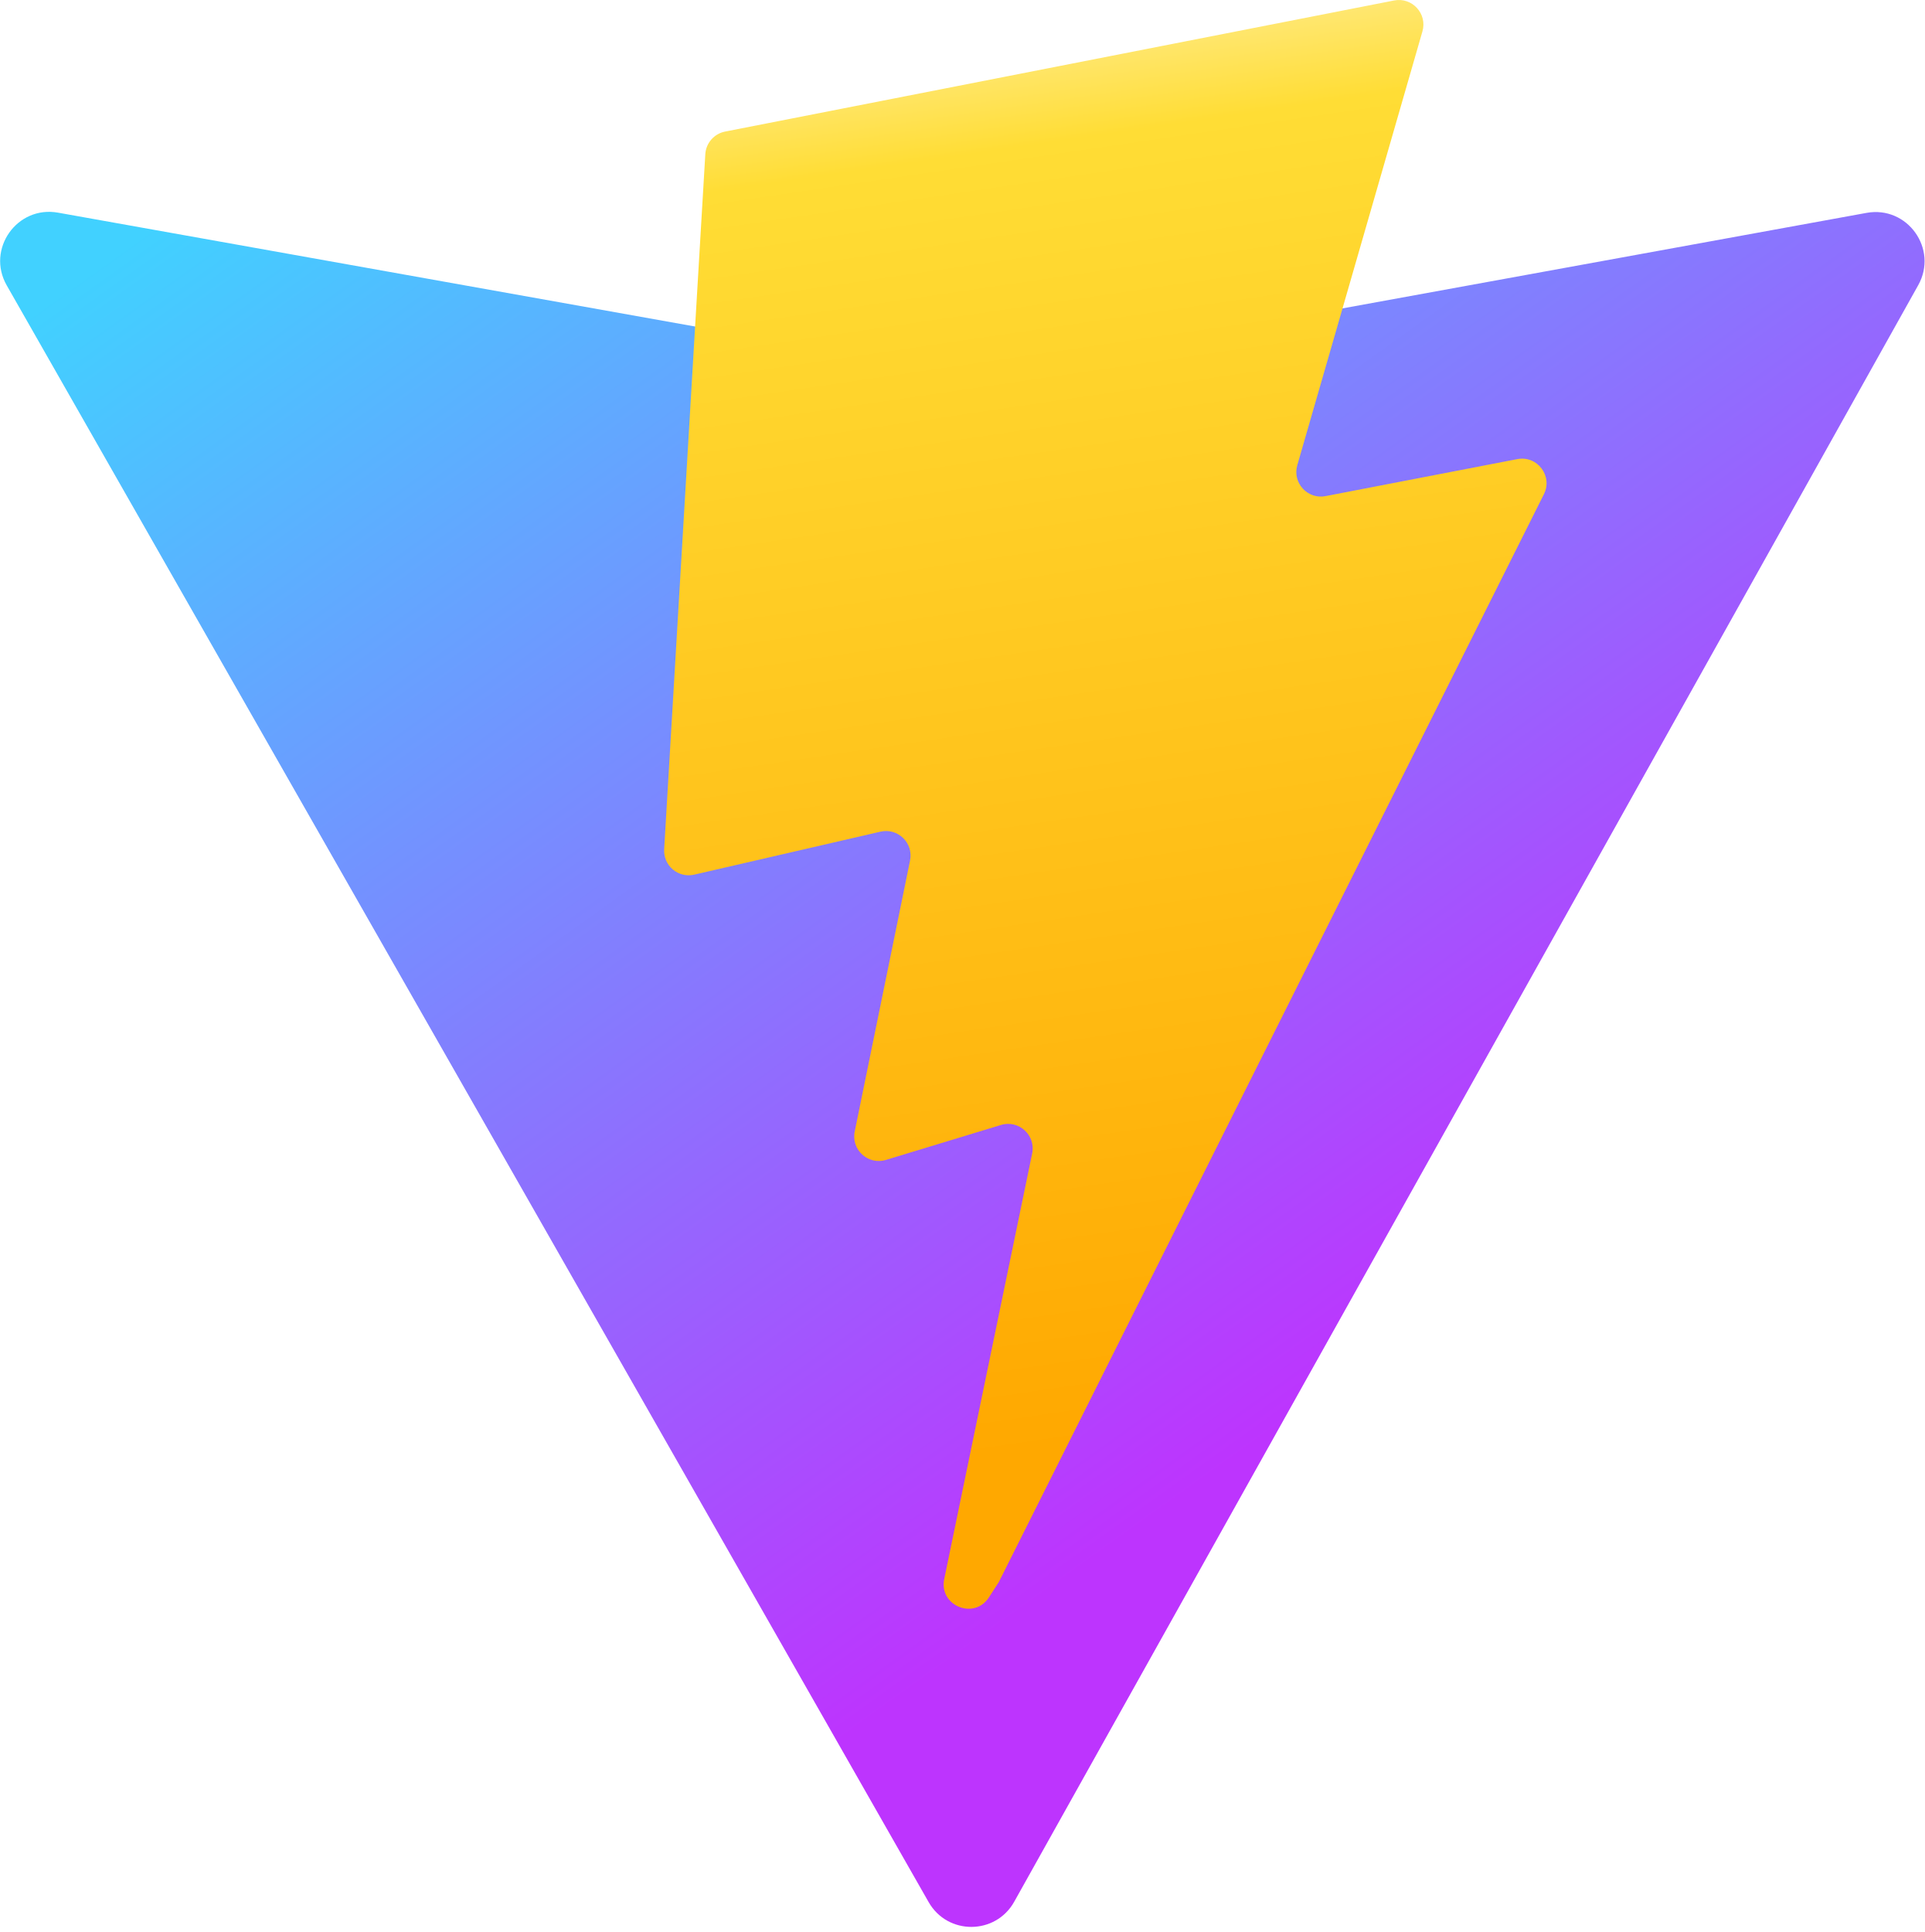
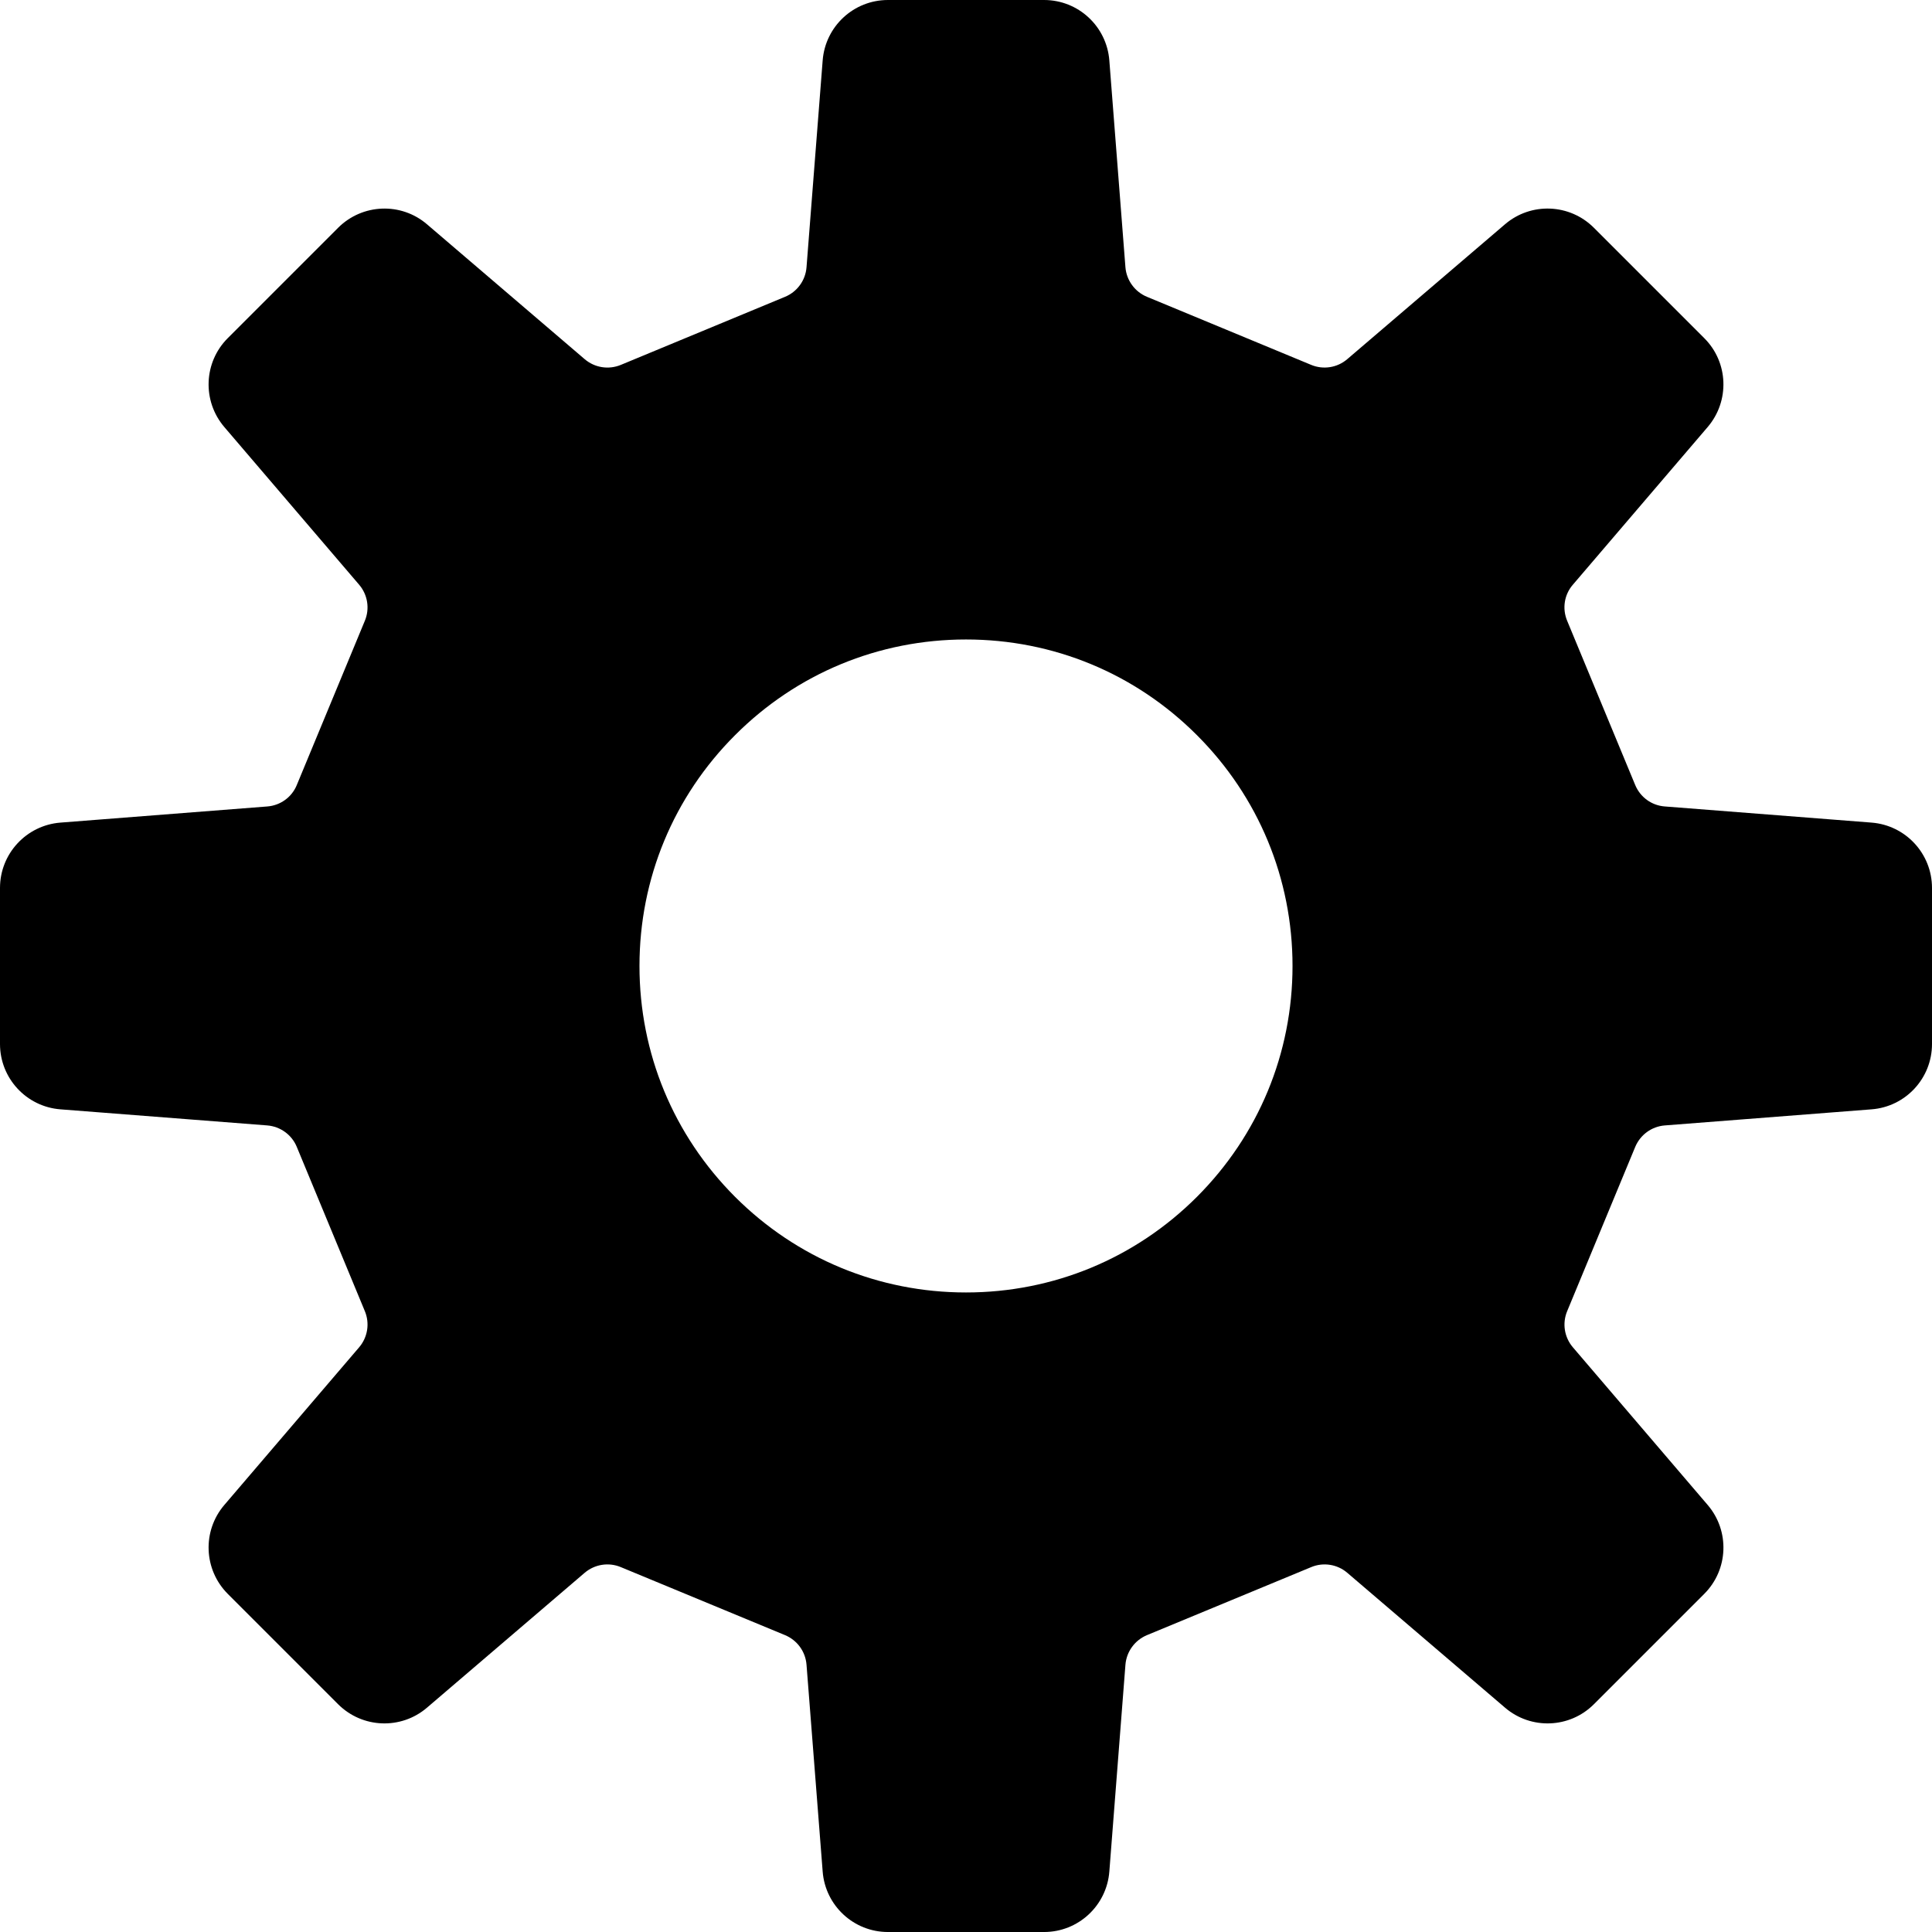
- <svg xmlns="http://www.w3.org/2000/svg" aria-hidden="true" role="img" class="iconify iconify--logos" width="31.88" height="32" preserveAspectRatio="xMidYMid meet" viewBox="0 0 256 257">
-   <defs>
-     <linearGradient id="IconifyId1813088fe1fbc01fb466" x1="-.828%" x2="57.636%" y1="7.652%" y2="78.411%">
-       <stop offset="0%" stop-color="#41D1FF" />
-       <stop offset="100%" stop-color="#BD34FE" />
-     </linearGradient>
-     <linearGradient id="IconifyId1813088fe1fbc01fb467" x1="43.376%" x2="50.316%" y1="2.242%" y2="89.03%">
-       <stop offset="0%" stop-color="#FFEA83" />
-       <stop offset="8.333%" stop-color="#FFDD35" />
-       <stop offset="100%" stop-color="#FFA800" />
-     </linearGradient>
-   </defs>
-   <path fill="url(#IconifyId1813088fe1fbc01fb466)" d="M255.153 37.938L134.897 252.976c-2.483 4.44-8.862 4.466-11.382.048L.875 37.958c-2.746-4.814 1.371-10.646 6.827-9.67l120.385 21.517a6.537 6.537 0 0 0 2.322-.004l117.867-21.483c5.438-.991 9.574 4.796 6.877 9.62Z" />
-   <path fill="url(#IconifyId1813088fe1fbc01fb467)" d="M185.432.063L96.44 17.501a3.268 3.268 0 0 0-2.634 3.014l-5.474 92.456a3.268 3.268 0 0 0 3.997 3.378l24.777-5.718c2.318-.535 4.413 1.507 3.936 3.838l-7.361 36.047c-.495 2.426 1.782 4.5 4.151 3.78l15.304-4.649c2.372-.72 4.652 1.36 4.15 3.788l-11.698 56.621c-.732 3.542 3.979 5.473 5.943 2.437l1.313-2.028l72.516-144.72c1.215-2.423-.88-5.186-3.54-4.672l-25.505 4.922c-2.396.462-4.435-1.77-3.759-4.114l16.646-57.705c.677-2.35-1.37-4.583-3.769-4.113Z" />
+ <svg xmlns="http://www.w3.org/2000/svg" version="1.1" id="_x32_" width="800px" height="800px" viewBox="0 0 512 512" xml:space="preserve">
+   <style type="text/css">
+ 
+ 	.st0{fill:#000000;}
+ 
+ </style>
+   <g>
+     <path class="st0" d="M496,293.984c9.031-0.703,16-8.25,16-17.297v-41.375c0-9.063-6.969-16.594-16-17.313l-54.828-4.281   c-3.484-0.266-6.484-2.453-7.828-5.688l-18.031-43.516c-1.344-3.219-0.781-6.906,1.5-9.547l35.75-41.813   c5.875-6.891,5.5-17.141-0.922-23.547l-29.25-29.25c-6.406-6.406-16.672-6.813-23.547-0.922l-41.813,35.75   c-2.641,2.266-6.344,2.844-9.547,1.516l-43.531-18.047c-3.219-1.328-5.422-4.375-5.703-7.828l-4.266-54.813   C293.281,6.969,285.75,0,276.688,0h-41.375c-9.063,0-16.594,6.969-17.297,16.016l-4.281,54.813c-0.266,3.469-2.469,6.5-5.688,7.828   l-43.531,18.047c-3.219,1.328-6.906,0.75-9.563-1.516l-41.797-35.75c-6.875-5.891-17.125-5.484-23.547,0.922l-29.25,29.25   c-6.406,6.406-6.797,16.656-0.922,23.547l35.75,41.813c2.25,2.641,2.844,6.328,1.5,9.547l-18.031,43.516   c-1.313,3.234-4.359,5.422-7.813,5.688L16,218c-9.031,0.719-16,8.25-16,17.313v41.359c0,9.063,6.969,16.609,16,17.313l54.844,4.266   c3.453,0.281,6.5,2.484,7.813,5.703l18.031,43.516c1.344,3.219,0.75,6.922-1.5,9.563l-35.75,41.813   c-5.875,6.875-5.484,17.125,0.922,23.547l29.25,29.25c6.422,6.406,16.672,6.797,23.547,0.906l41.797-35.75   c2.656-2.25,6.344-2.844,9.563-1.5l43.531,18.031c3.219,1.344,5.422,4.359,5.688,7.844l4.281,54.813   c0.703,9.031,8.234,16.016,17.297,16.016h41.375c9.063,0,16.594-6.984,17.297-16.016l4.266-54.813   c0.281-3.484,2.484-6.5,5.703-7.844l43.531-18.031c3.203-1.344,6.922-0.75,9.547,1.5l41.813,35.75   c6.875,5.891,17.141,5.5,23.547-0.906l29.25-29.25c6.422-6.422,6.797-16.672,0.922-23.547l-35.75-41.813   c-2.25-2.641-2.844-6.344-1.5-9.563l18.031-43.516c1.344-3.219,4.344-5.422,7.828-5.703L496,293.984z M256,342.516   c-23.109,0-44.844-9-61.188-25.328c-16.344-16.359-25.344-38.078-25.344-61.203c0-23.109,9-44.844,25.344-61.172   c16.344-16.359,38.078-25.344,61.188-25.344c23.125,0,44.844,8.984,61.188,25.344c16.344,16.328,25.344,38.063,25.344,61.172   c0,23.125-9,44.844-25.344,61.203C300.844,333.516,279.125,342.516,256,342.516z" />
+   </g>
</svg>
